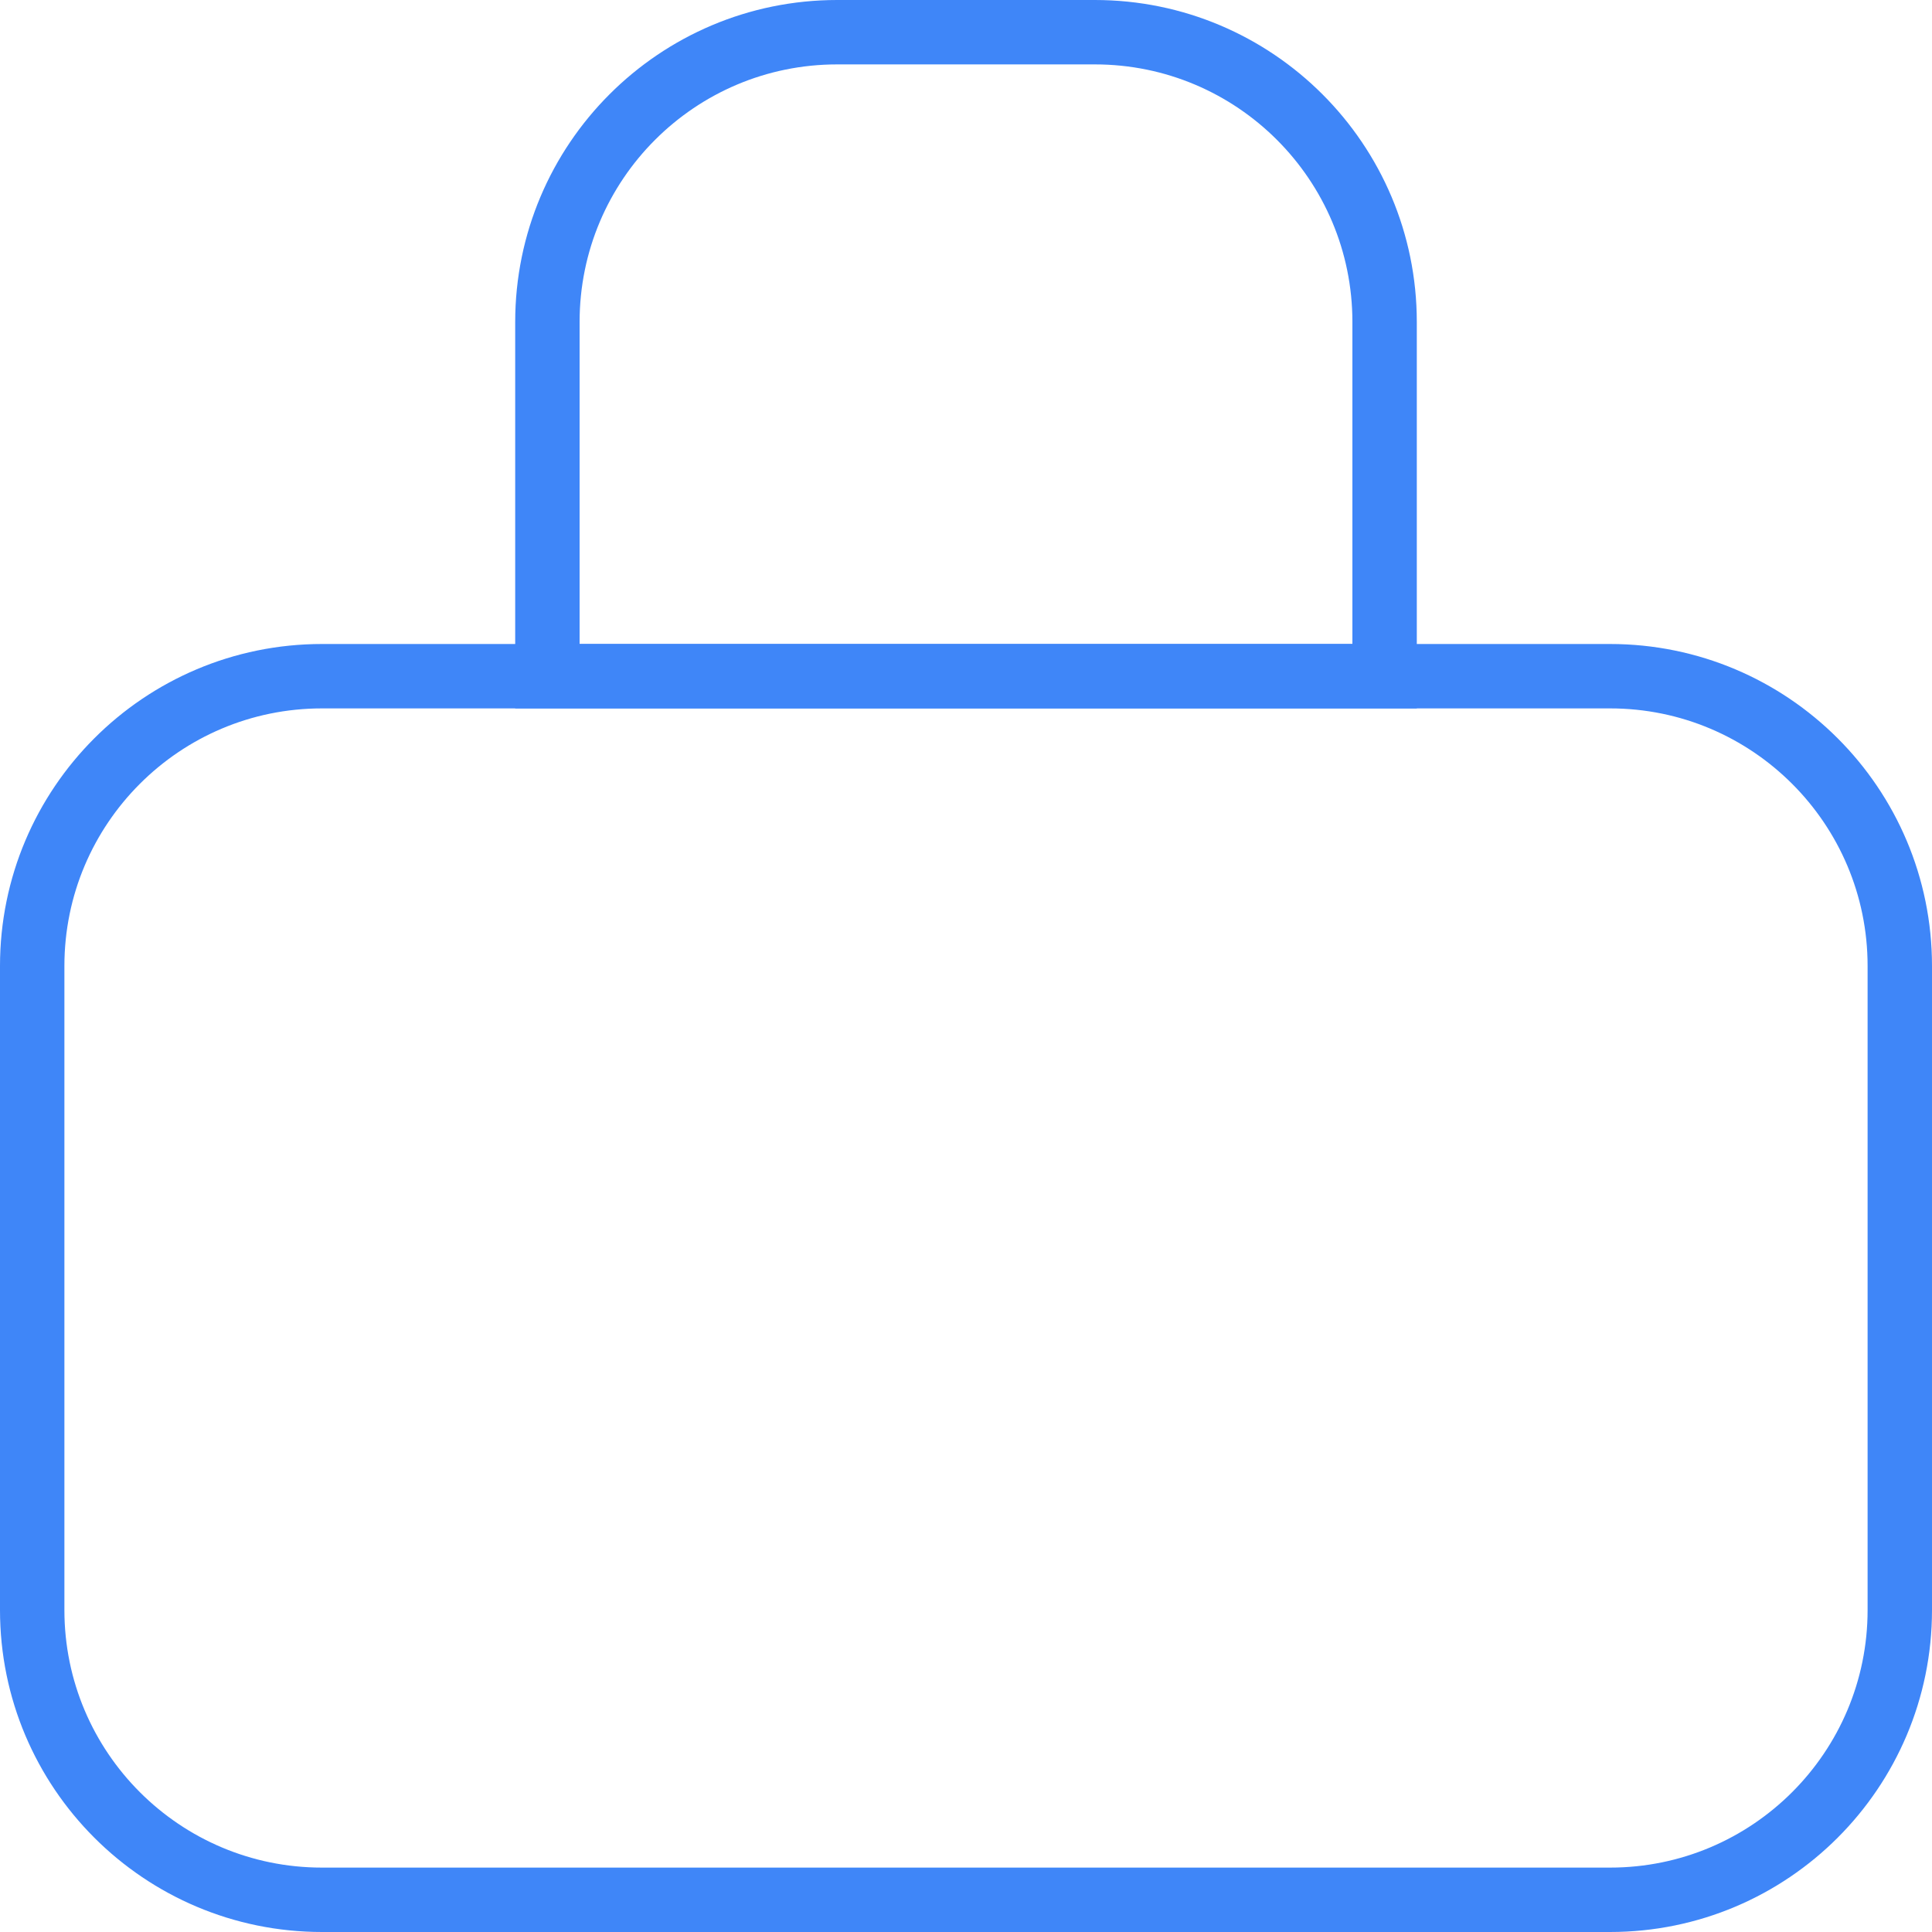
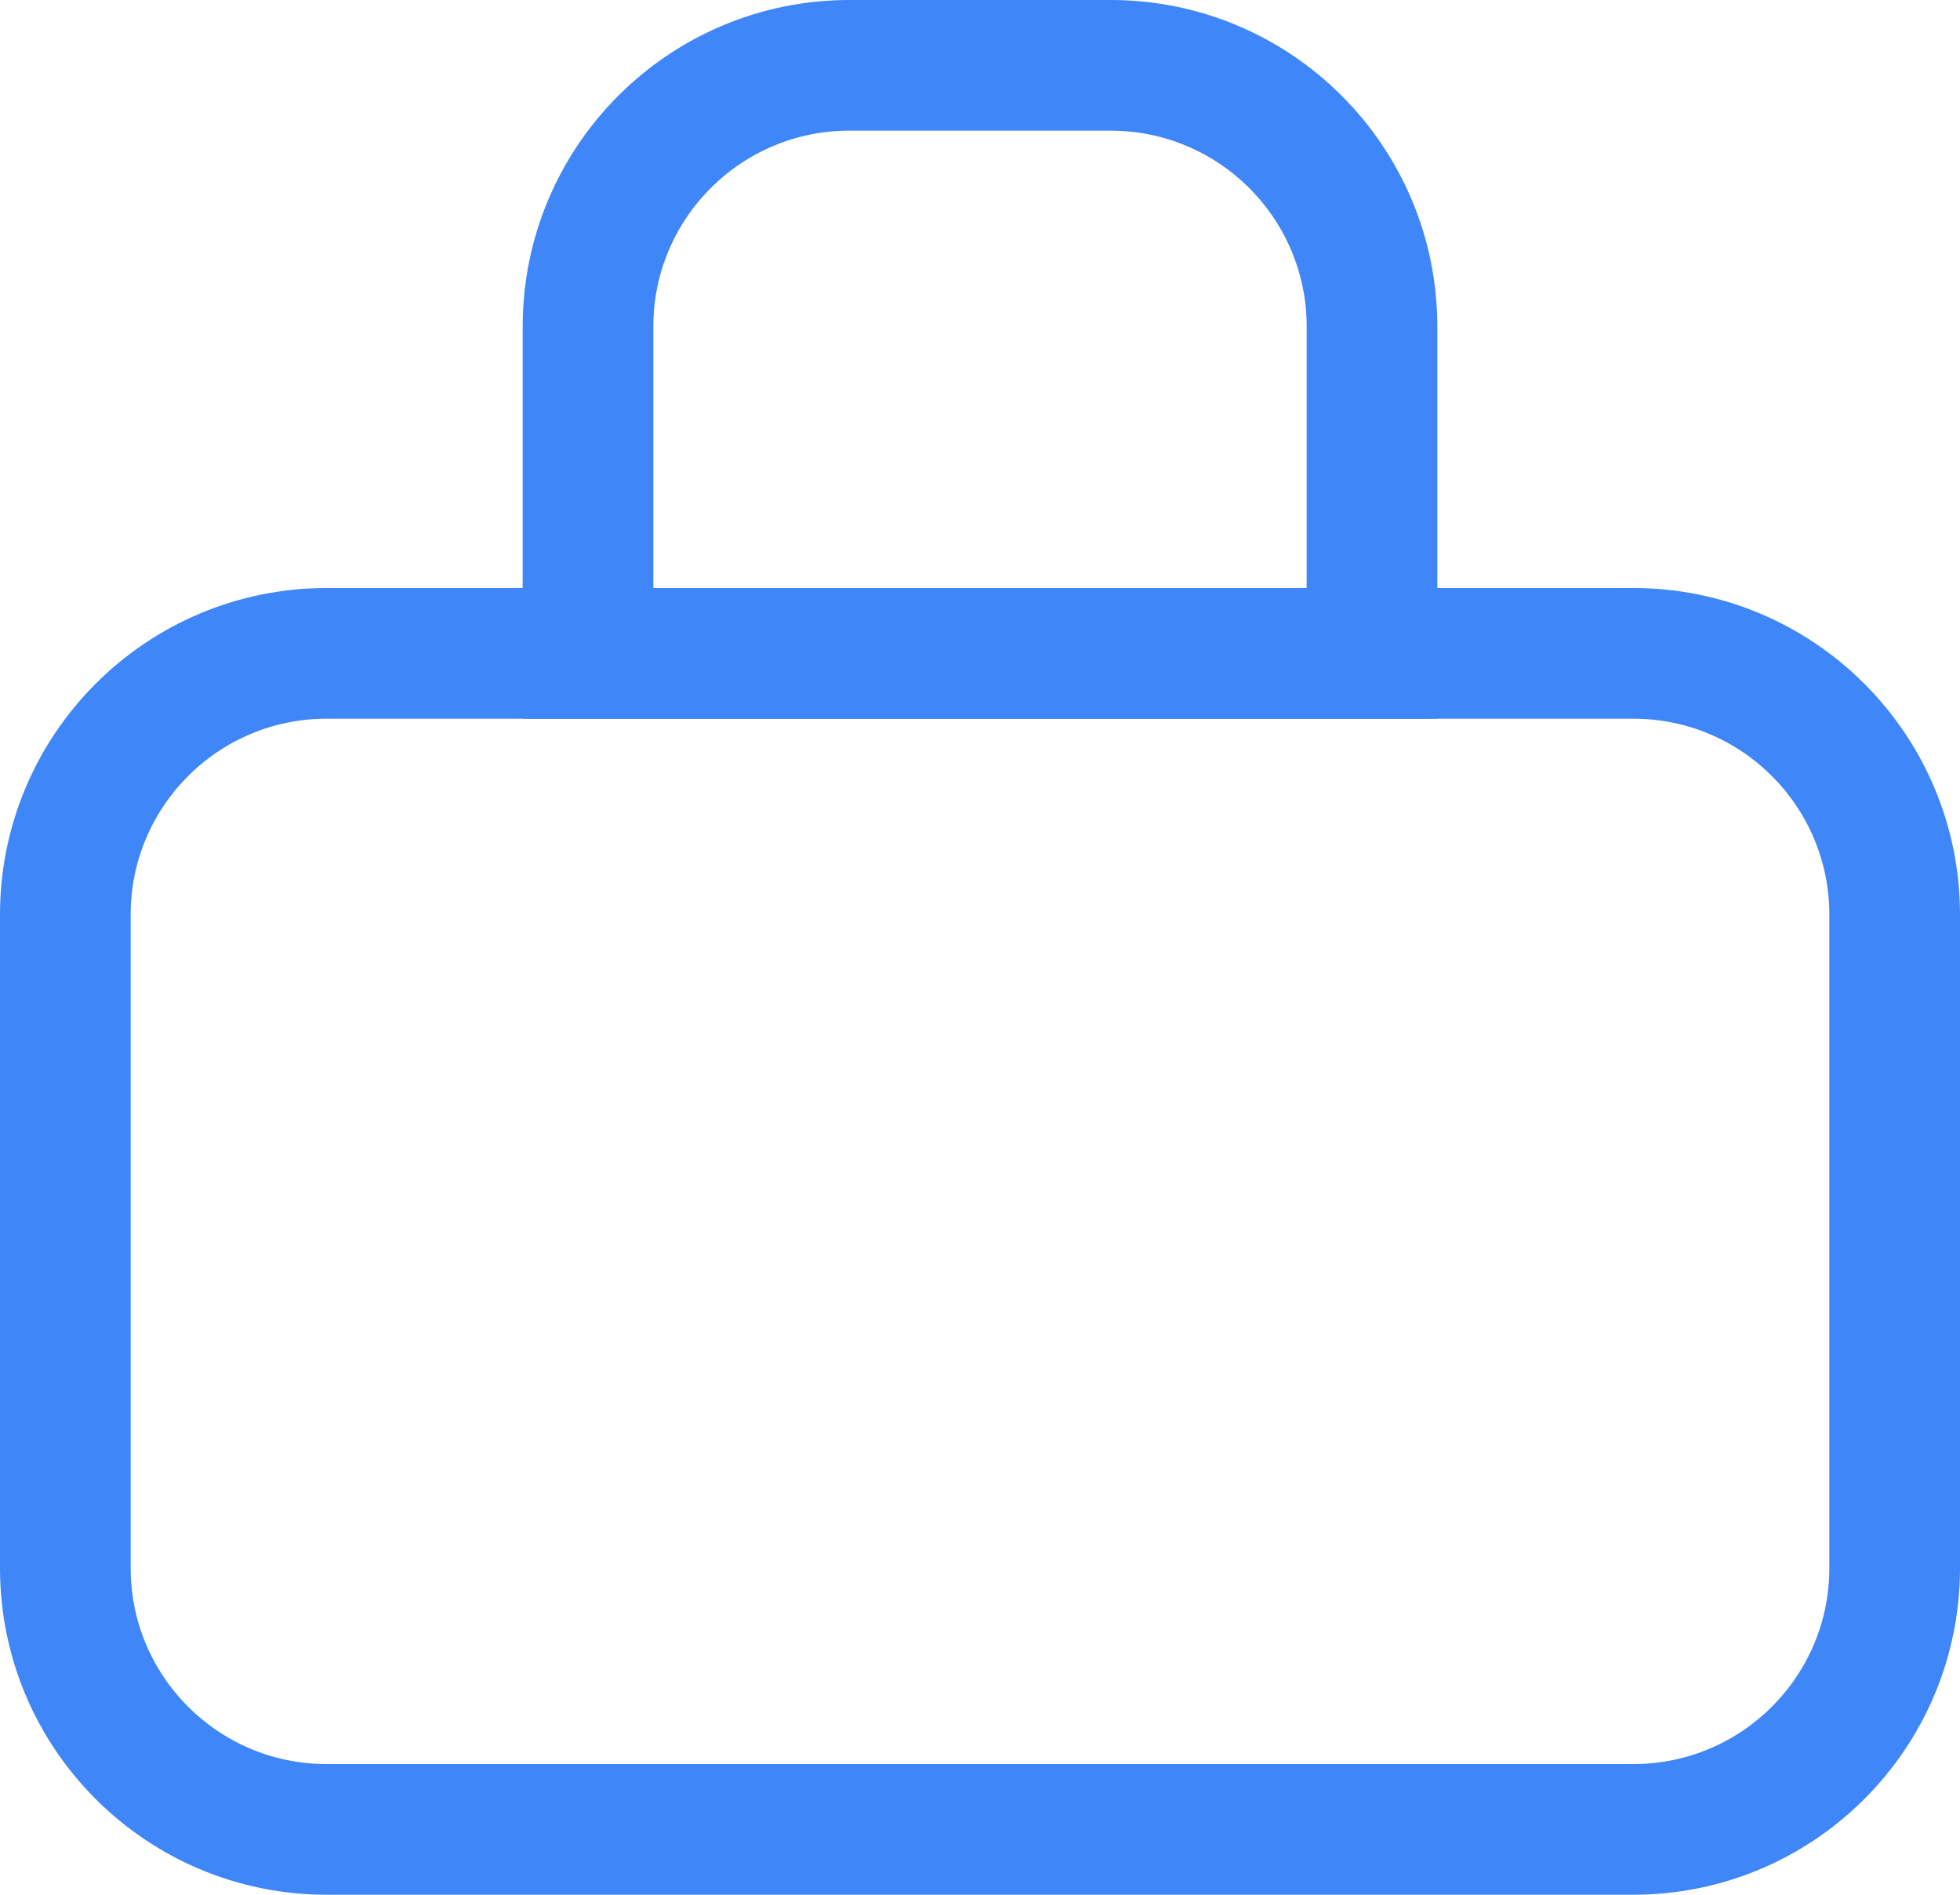
- <svg xmlns="http://www.w3.org/2000/svg" width="30" height="30" viewBox="0 0 30 30" fill="none">
-   <rect x="0.5" y="10.5" width="29" height="19" rx="4.5" stroke="#3F86F8" />
-   <path d="M13 0.5H17C19.485 0.5 21.5 2.515 21.5 5V10.5H8.5V5C8.5 2.515 10.515 0.5 13 0.5Z" stroke="#3F86F8" />
+ <svg xmlns="http://www.w3.org/2000/svg" width="30" height="29" viewBox="0 0 30 29" fill="none">
+   <rect x="1" y="10" width="28" height="18" rx="4" stroke="#3F86F8" stroke-width="2" />
+   <path d="M13 1H17C19.209 1 21 2.791 21 5V10H9V5C9 2.791 10.791 1 13 1Z" stroke="#3F86F8" stroke-width="2" />
</svg>
